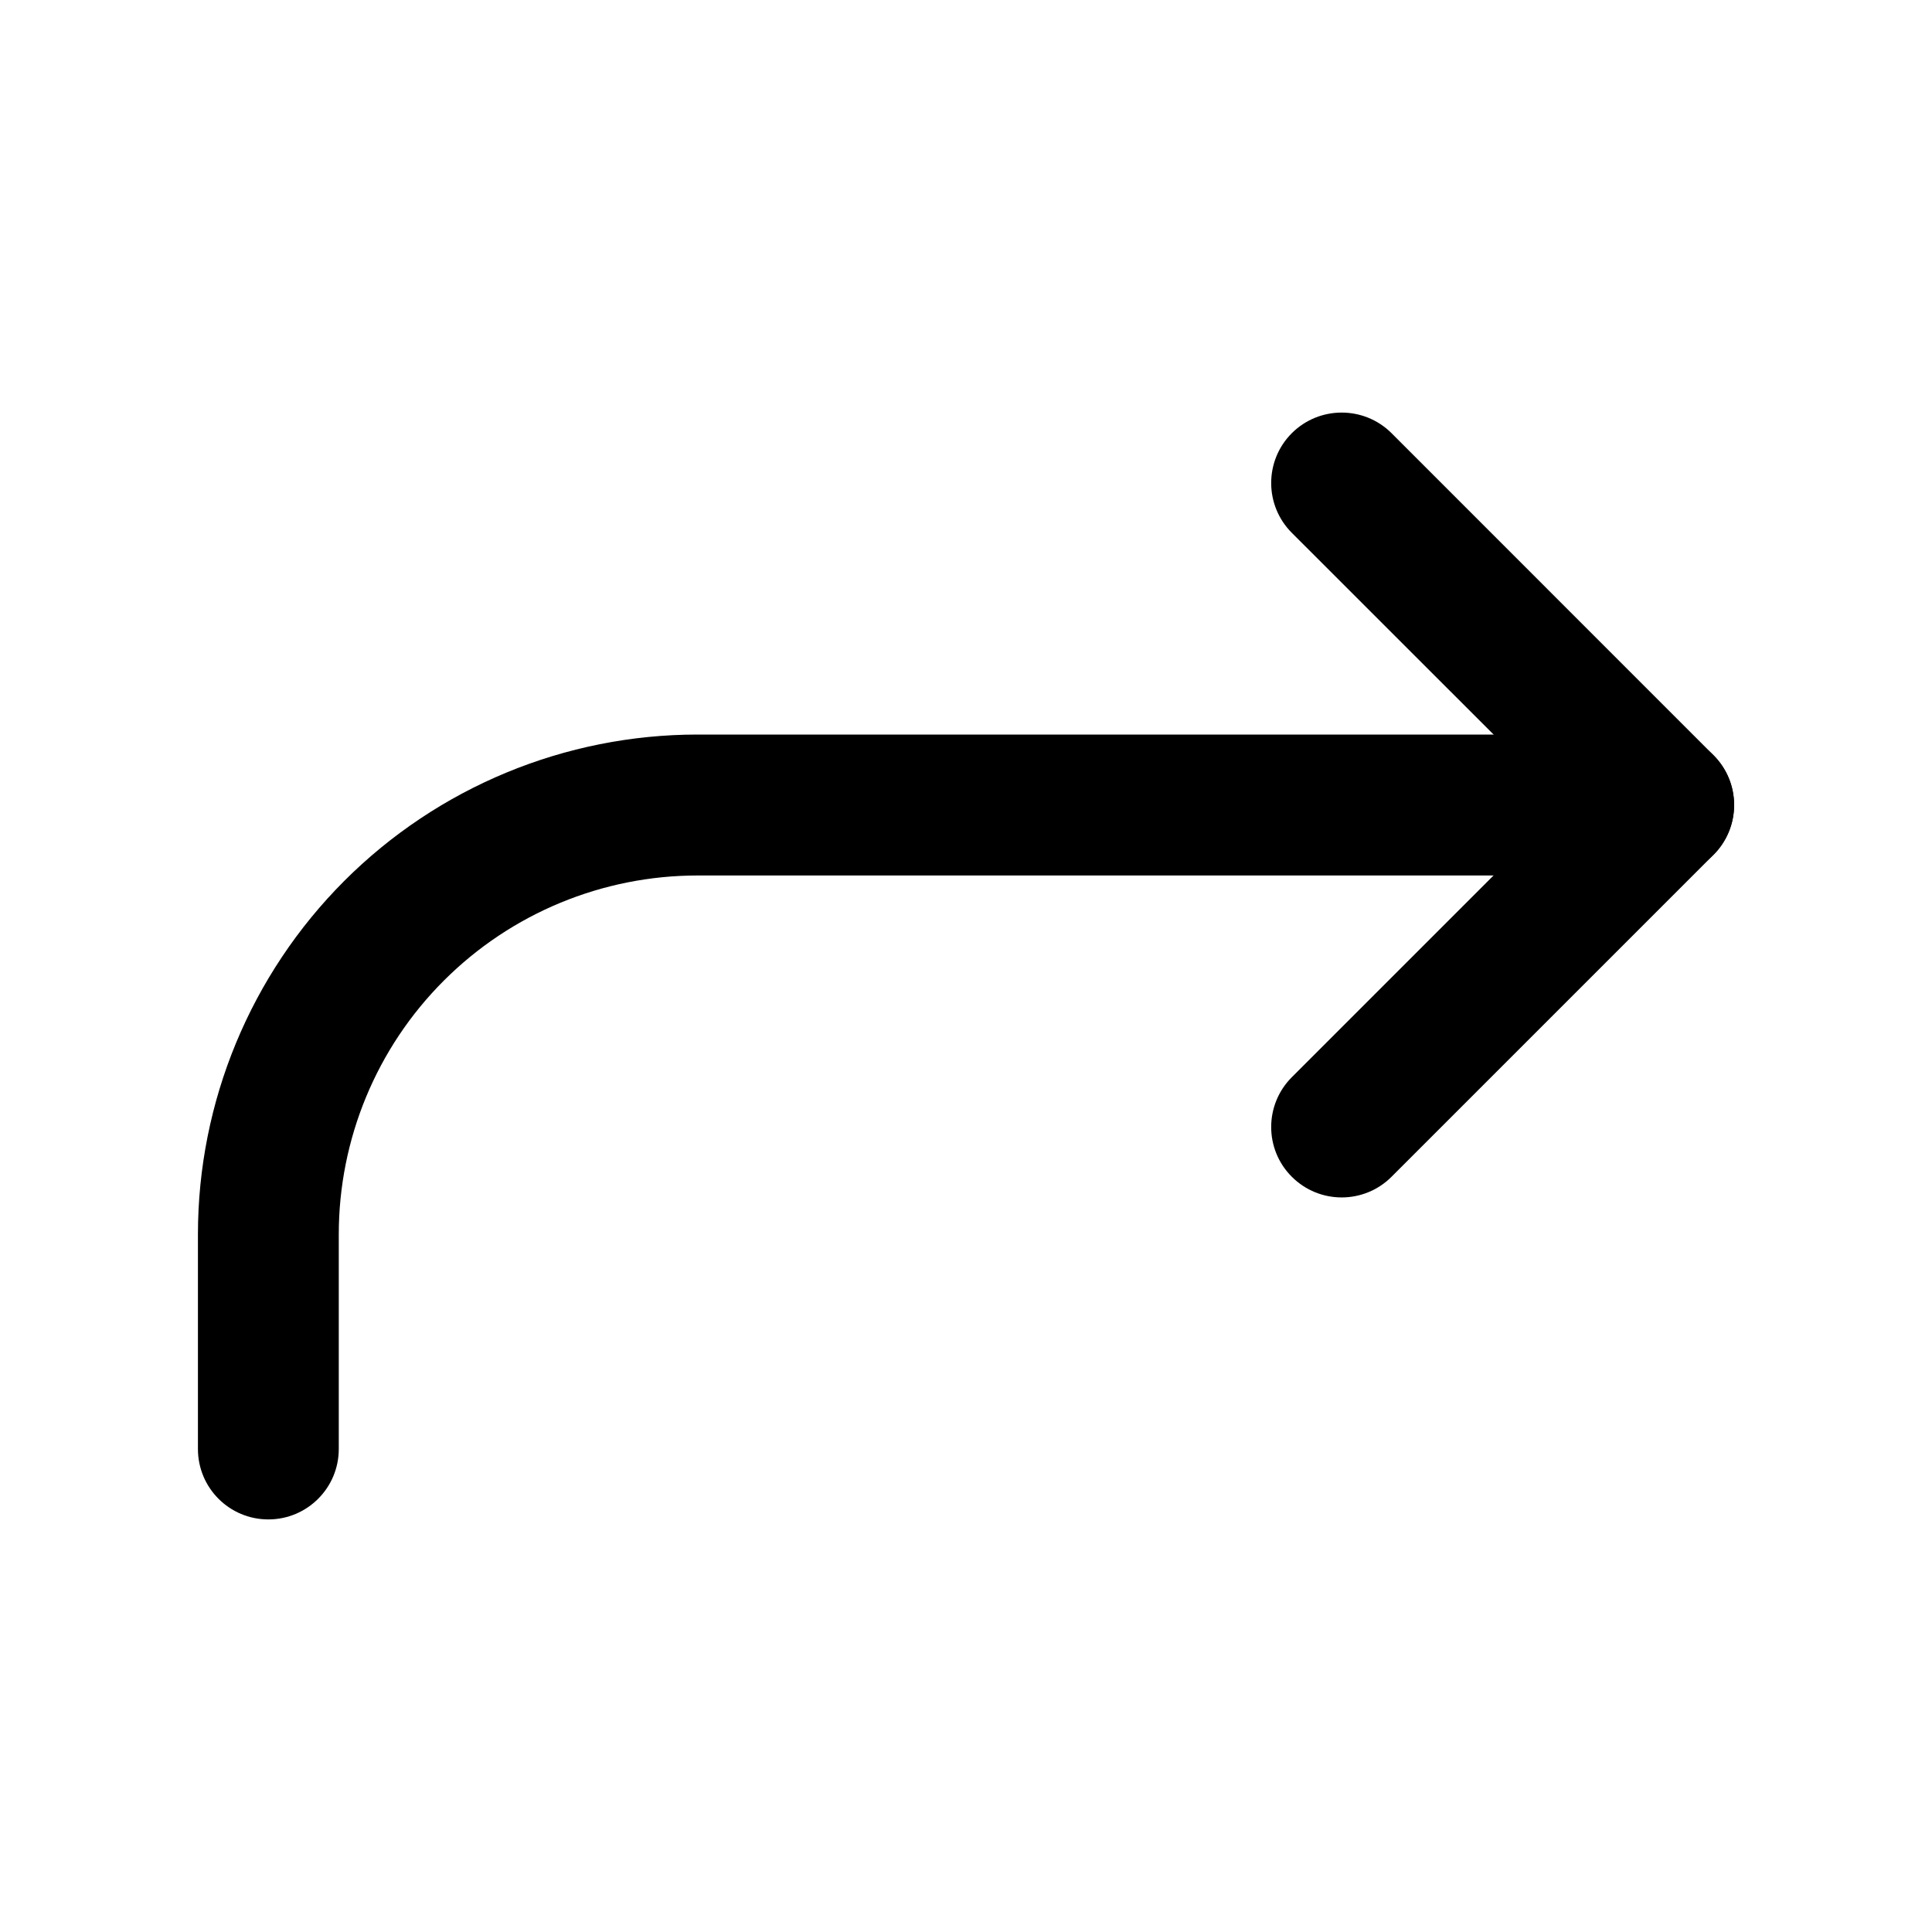
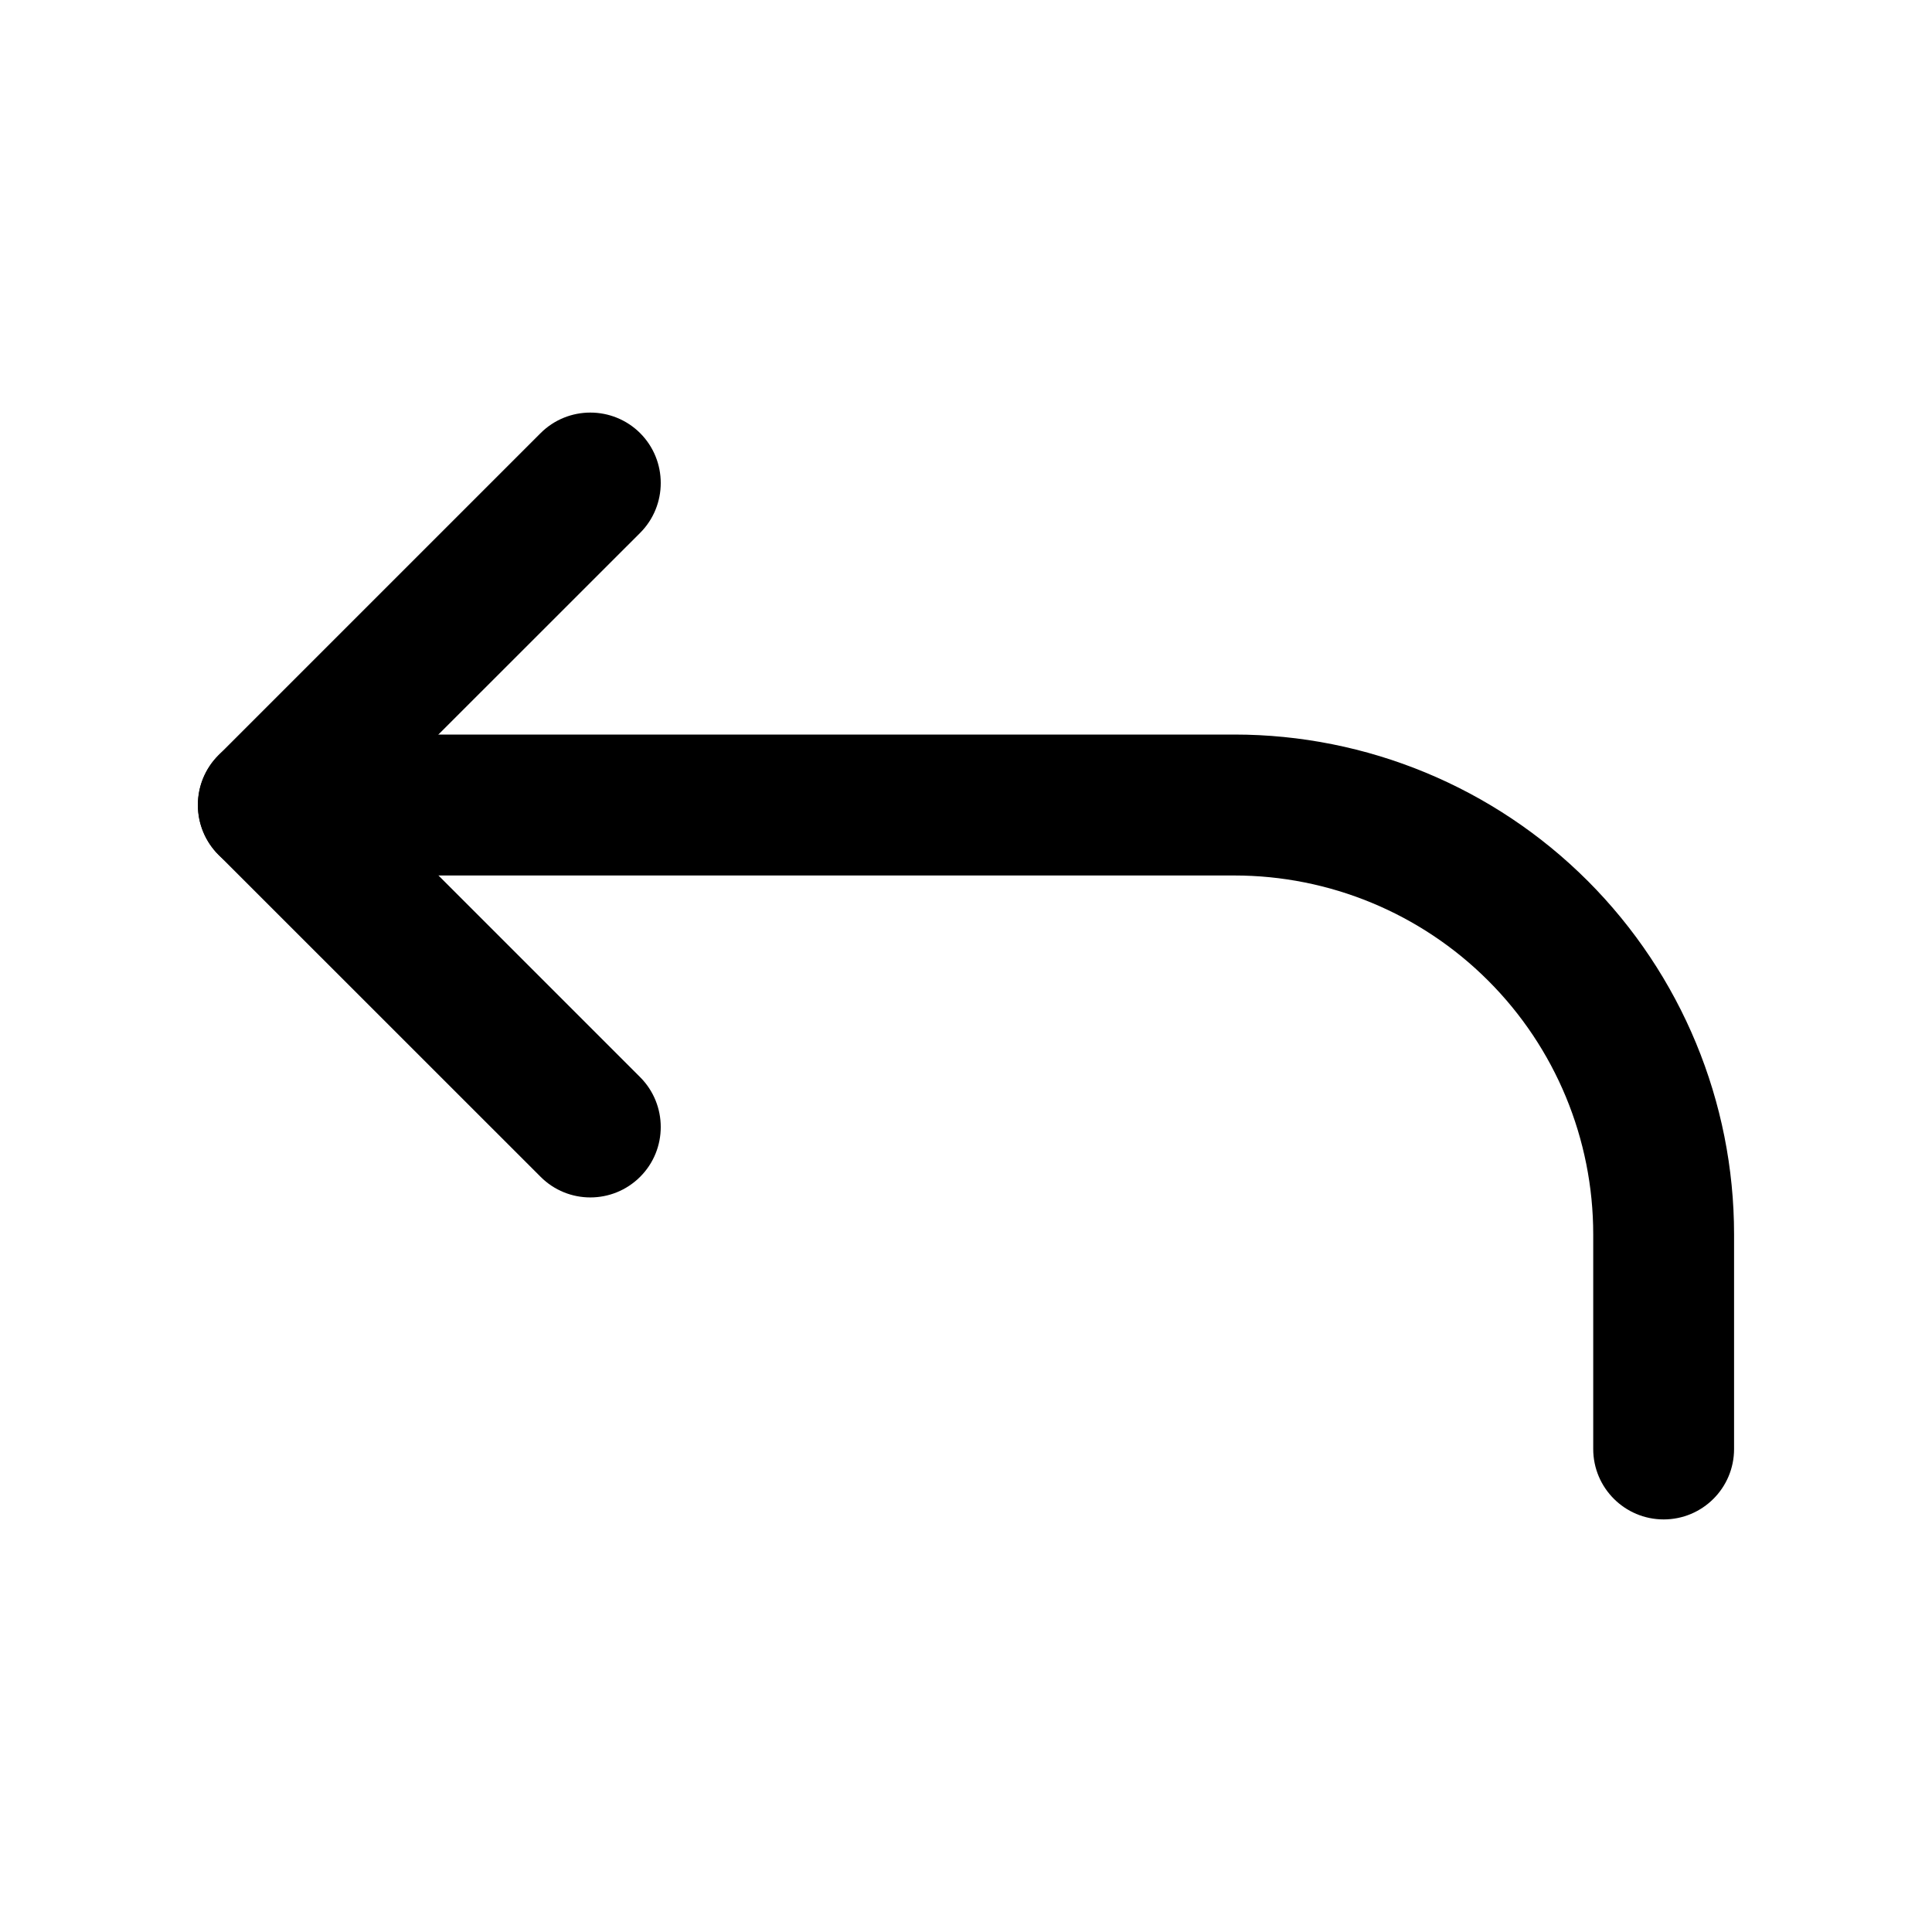
<svg xmlns="http://www.w3.org/2000/svg" width="20" height="20" viewBox="0 0 20 20" fill="none">
-   <path fill-rule="evenodd" clip-rule="evenodd" d="M13.373 4.484C13.088 4.769 13.088 5.231 13.373 5.516L16.191 8.333L13.373 11.151C13.088 11.436 13.088 11.898 13.373 12.182C13.658 12.467 14.12 12.467 14.405 12.182L17.738 8.849C18.023 8.564 18.023 8.102 17.738 7.818L14.405 4.484C14.12 4.2 13.658 4.2 13.373 4.484Z" fill="currentColor" />
-   <path fill-rule="evenodd" clip-rule="evenodd" d="M17.951 8.333C17.951 7.931 17.625 7.604 17.222 7.604H7.222C5.85 7.604 4.534 8.149 3.564 9.119C2.594 10.09 2.049 11.406 2.049 12.778V15C2.049 15.403 2.375 15.729 2.778 15.729C3.18 15.729 3.507 15.403 3.507 15V12.778C3.507 11.792 3.898 10.847 4.595 10.151C5.292 9.454 6.237 9.063 7.222 9.063H17.222C17.625 9.063 17.951 8.736 17.951 8.333Z" fill="currentColor" />
+   <path fill-rule="evenodd" clip-rule="evenodd" d="M6.627 4.484C6.911 4.769 6.911 5.231 6.627 5.516L3.809 8.333L6.627 11.151C6.911 11.436 6.911 11.898 6.627 12.182C6.342 12.467 5.88 12.467 5.596 12.182L2.262 8.849C1.977 8.564 1.977 8.102 2.262 7.818L5.596 4.484C5.88 4.2 6.342 4.2 6.627 4.484Z" fill="currentColor" />
+   <path fill-rule="evenodd" clip-rule="evenodd" d="M2.049 8.333C2.049 7.931 2.375 7.604 2.778 7.604H12.778C14.15 7.604 15.466 8.149 16.436 9.119C17.406 10.09 17.951 11.406 17.951 12.778V15C17.951 15.403 17.625 15.729 17.222 15.729C16.82 15.729 16.493 15.403 16.493 15V12.778C16.493 11.792 16.102 10.847 15.405 10.151C14.708 9.454 13.763 9.063 12.778 9.063H2.778C2.375 9.063 2.049 8.736 2.049 8.333Z" fill="currentColor" />
</svg>
